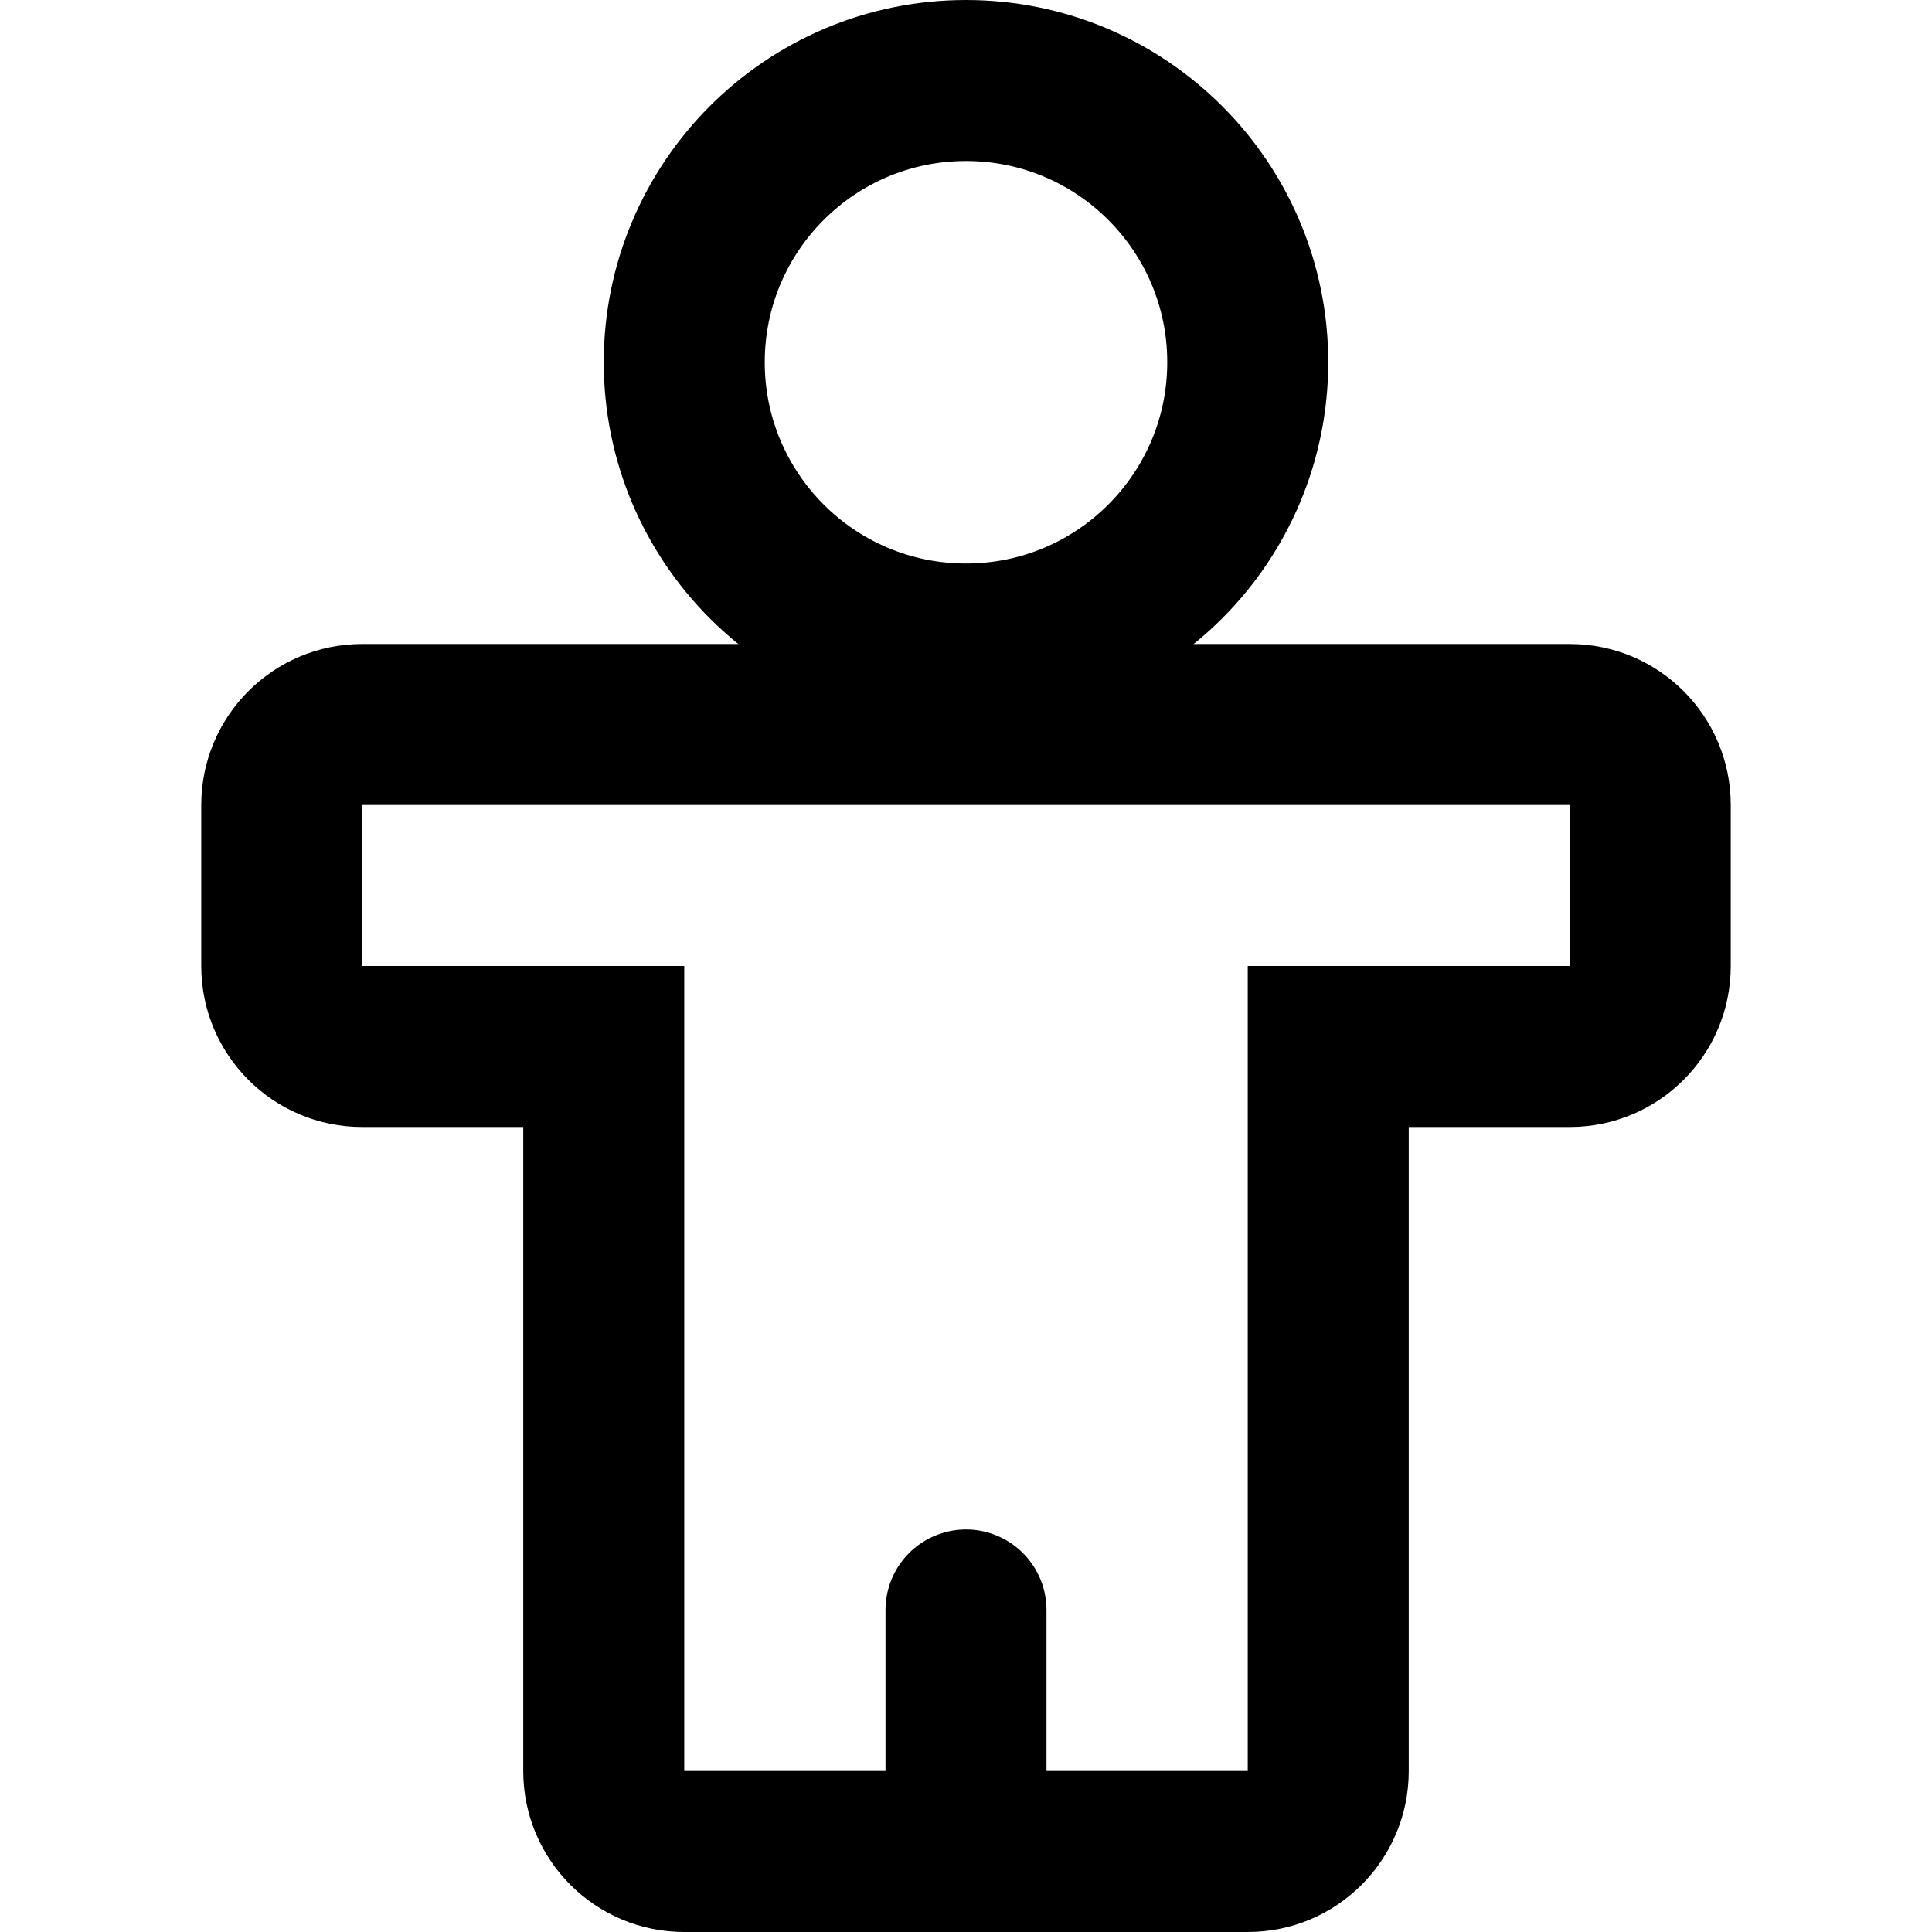
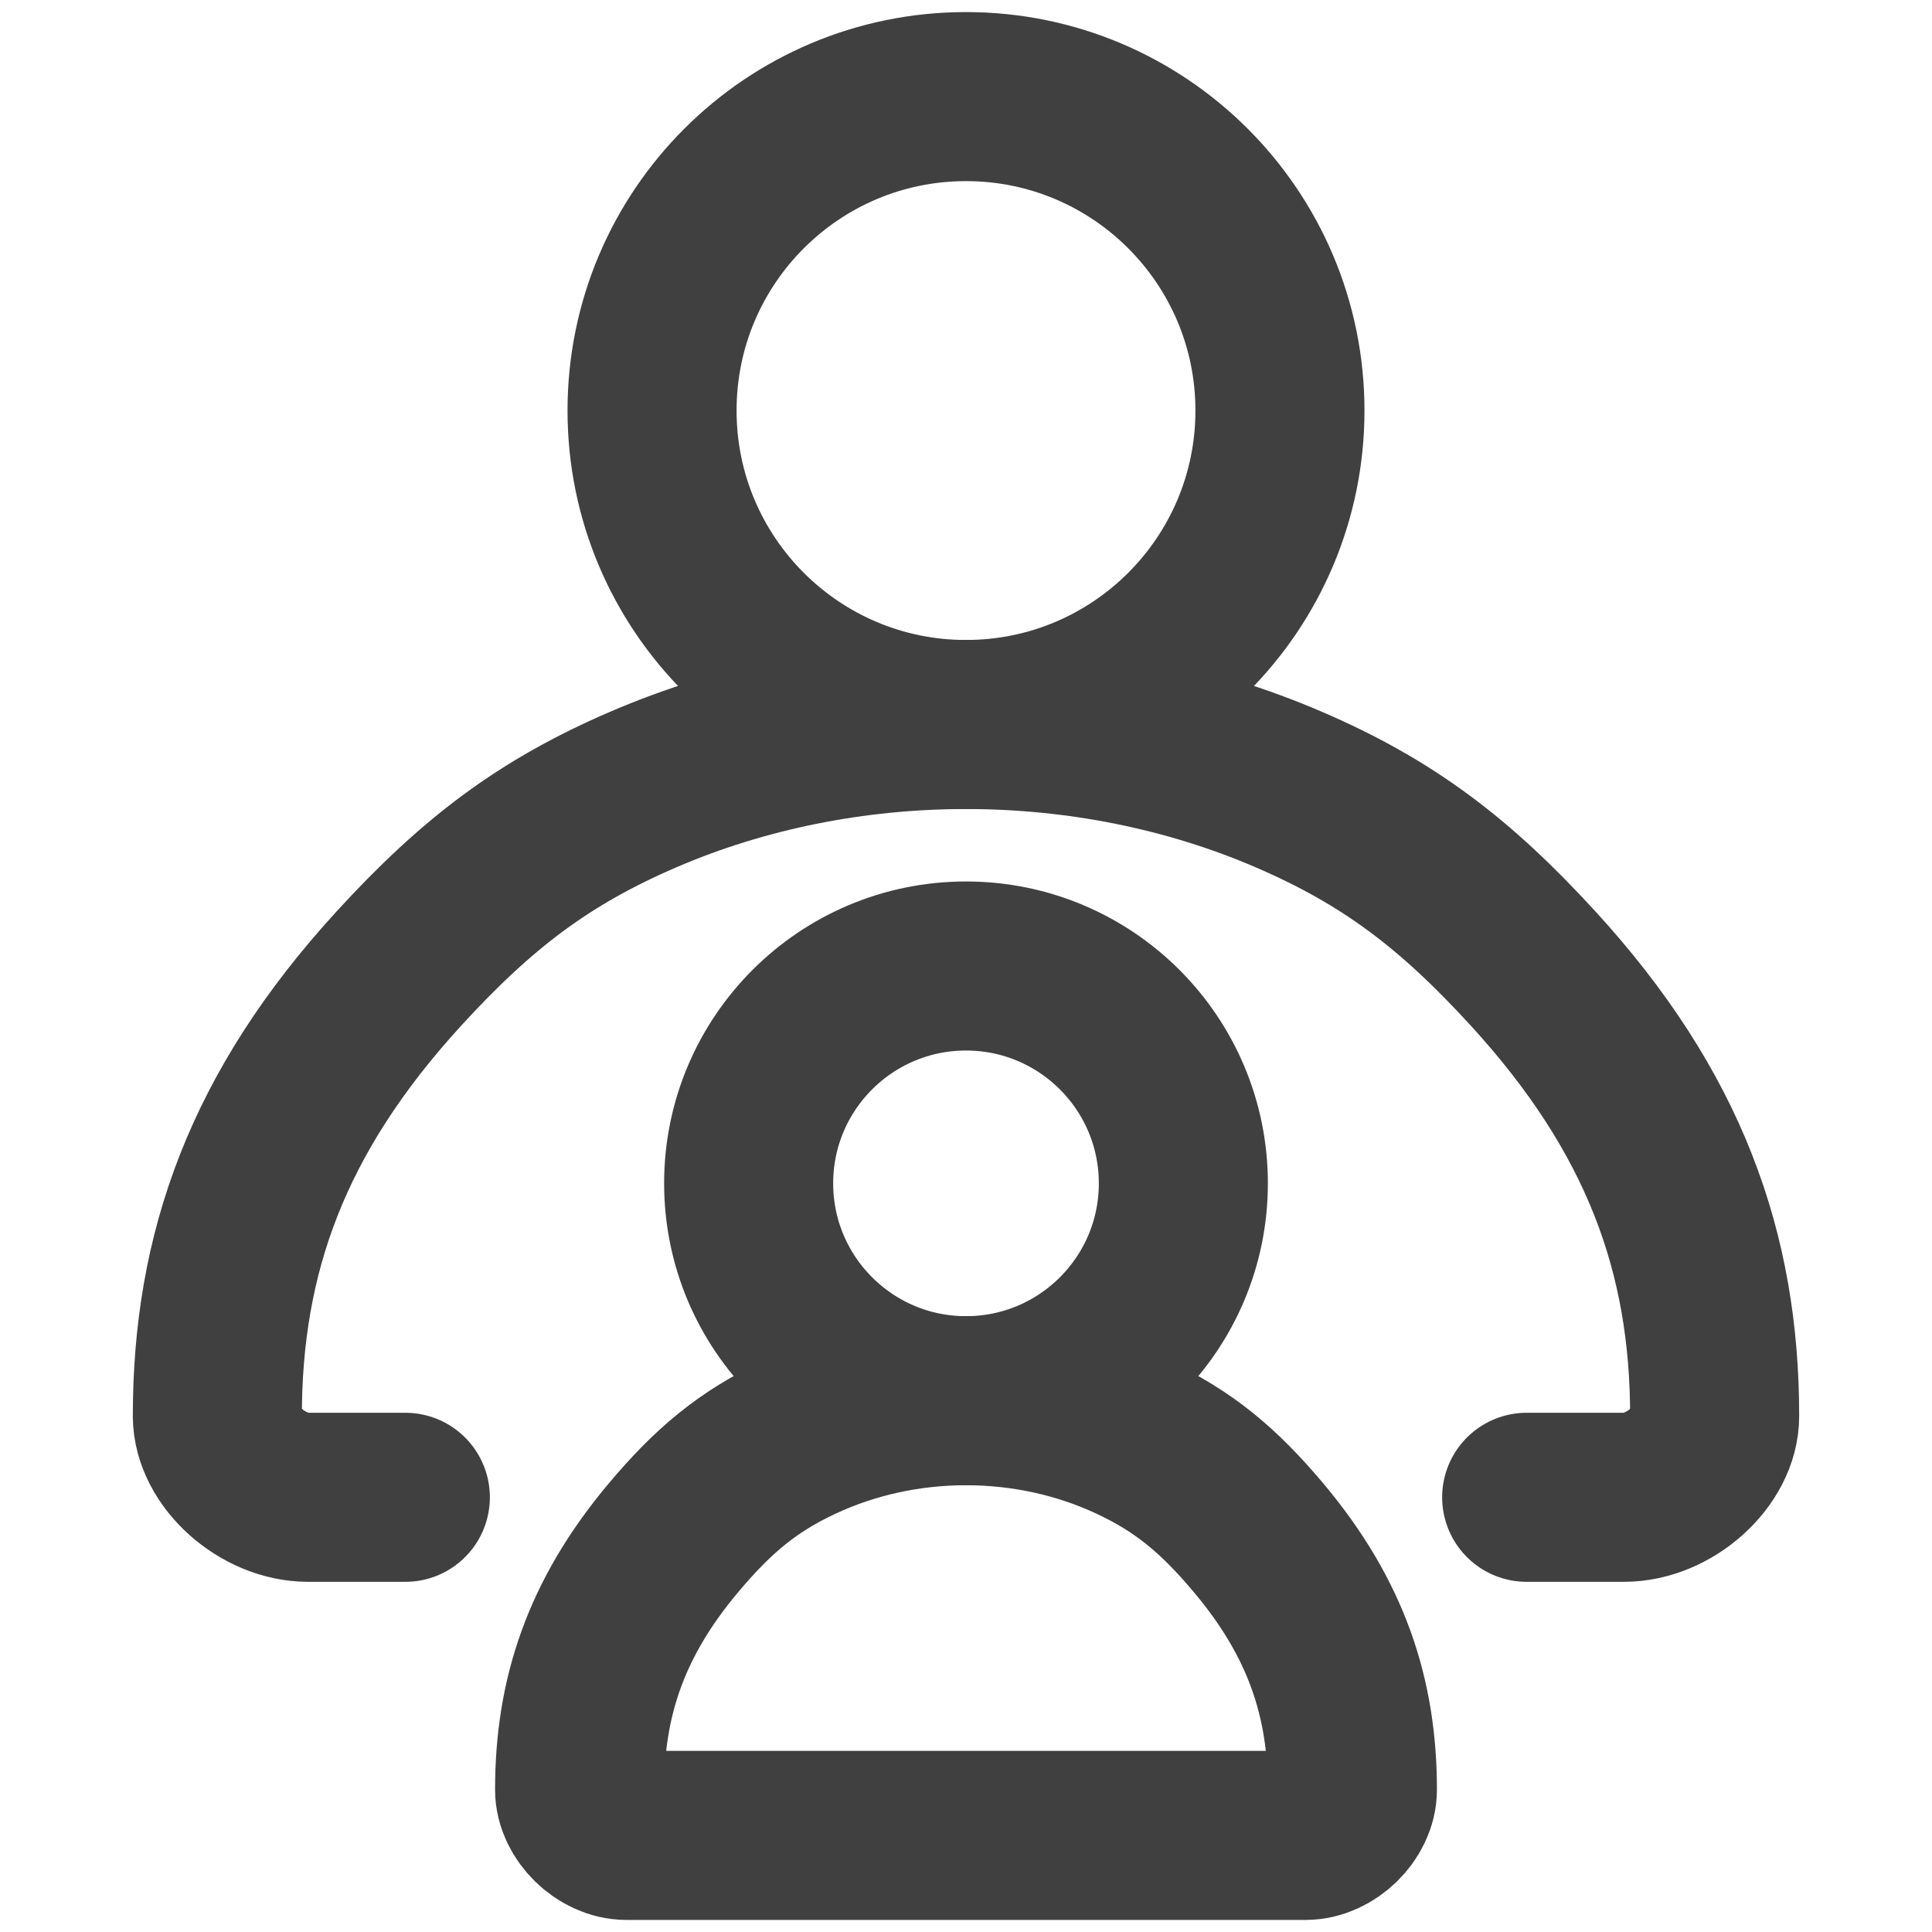
- <svg xmlns="http://www.w3.org/2000/svg" width="24" height="24" viewBox="0 0 24 24" fill="none">
-   <g id="Child">
-     <g id="Group 1">
-       <circle id="Ellipse 260" cx="12" cy="4.5" r="3.5" stroke="currentColor" stroke-width="2" />
-       <path id="Union" d="M4.5 13L4.5 12H4.5V13ZM7.5 13H8.5V12H7.5V13ZM19.5 13V14V13ZM16.5 13V12H15.5V13H16.5ZM4.5 14L7.5 14V12L4.5 12L4.5 14ZM2.5 12C2.5 13.105 3.395 14 4.5 14V12H4.5H2.5ZM2.5 10V12H4.5V10H2.5ZM4.5 8C3.395 8 2.5 8.895 2.5 10H4.5V10V8ZM7.5 8H4.5V10H7.5V8ZM8.5 8H7.5V10H8.5V8ZM15.5 8H8.5V10H15.5V8ZM15.5 10H16.5V8H15.5V10ZM16.5 10H19.5V8H16.5V10ZM19.5 10H21.5C21.5 8.895 20.605 8 19.5 8V10ZM19.5 10V12H21.5V10H19.5ZM19.5 12V14C20.605 14 21.5 13.105 21.5 12H19.5ZM19.5 12L16.5 12V14L19.5 14V12ZM17.5 22V13H15.5V22H17.5ZM15.5 24C16.605 24 17.5 23.105 17.5 22H15.5V24ZM8.5 24H15.5V22H8.5V24ZM6.5 22C6.5 23.105 7.395 24 8.5 24V22H6.5ZM6.5 13V22H8.5V13H6.5Z" fill="currentColor" />
-       <line id="Line 1" x1="12" y1="23" x2="12" y2="20" stroke="currentColor" stroke-width="2" stroke-linecap="round" />
-     </g>
-   </g>
+ <svg xmlns="http://www.w3.org/2000/svg" width="40" height="40" viewBox="0 0 40 40" fill="none">
+   <path d="M20 15C23.59 15 26.5 12.09 26.5 8.5C26.5 4.91 23.59 2 20 2C16.41 2 13.5 4.91 13.5 8.5C13.5 12.09 16.41 15 20 15Z" stroke="#404040" stroke-width="3.5" stroke-linecap="round" stroke-linejoin="round" />
+   <path d="M19.999 15C22.332 15 24.628 15.462 26.679 16.345C28.73 17.227 30.123 18.283 31.742 20.053C34.466 23.028 35.5 25.947 35.5 29.316C35.502 30.158 34.563 31 33.621 31H31.608M20.001 15C17.668 15 15.372 15.462 13.321 16.345C11.27 17.227 9.877 18.283 8.258 20.053C5.534 23.028 4.5 25.947 4.5 29.316C4.5 30.158 5.439 31 6.379 31H8.392" stroke="#404040" stroke-width="3.5" stroke-linecap="round" stroke-linejoin="round" />
+   <path d="M20 29C22.485 29 24.5 26.985 24.5 24.5C24.5 22.015 22.485 20 20 20C17.515 20 15.5 22.015 15.5 24.5C15.5 26.985 17.515 29 20 29Z" stroke="#404040" stroke-width="3.5" stroke-linecap="round" stroke-linejoin="round" />
+   <path d="M19.999 29C21.204 29 22.389 29.26 23.447 29.756C24.506 30.253 25.224 30.847 26.061 31.842C27.466 33.516 28 35.158 28 37.053C28.001 37.526 27.516 38 27.03 38H12.97C12.485 38 12 37.526 12 37.053C12 35.158 12.534 33.516 13.94 31.842C14.775 30.847 15.494 30.253 16.553 29.756C17.611 29.26 18.796 29 20.001 29" stroke="#404040" stroke-width="3.5" stroke-linecap="round" stroke-linejoin="round" />
</svg>
